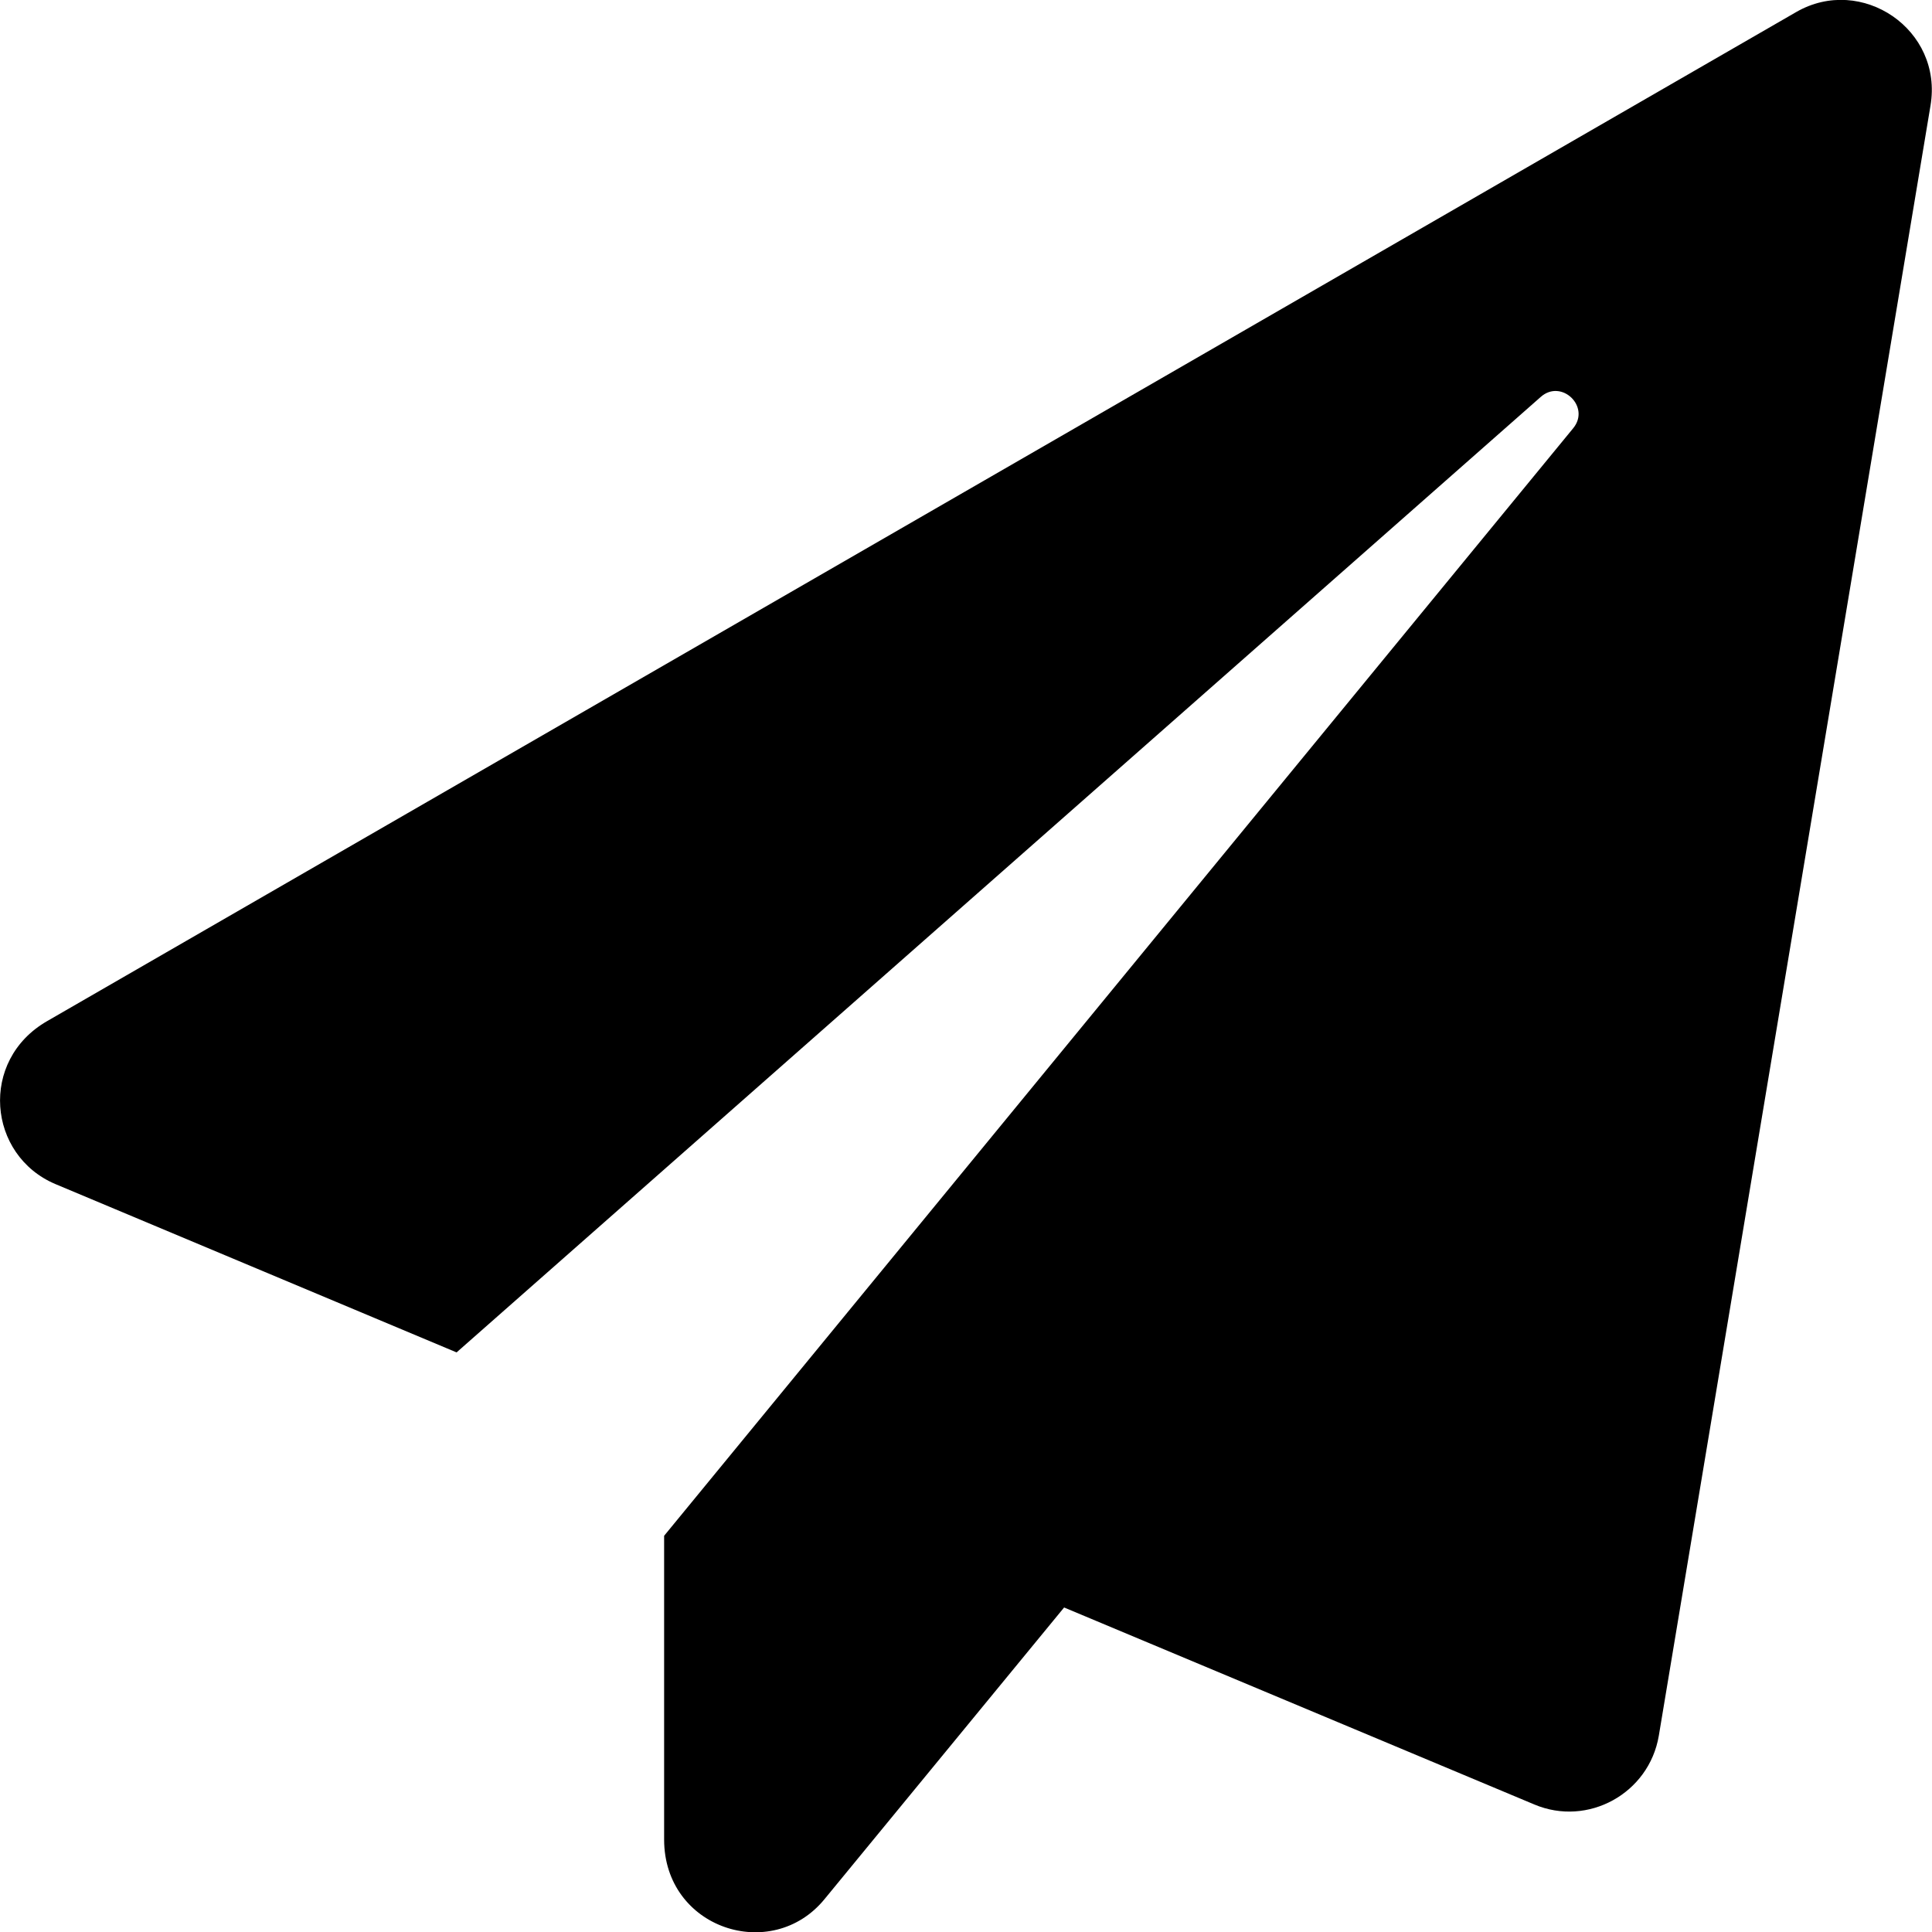
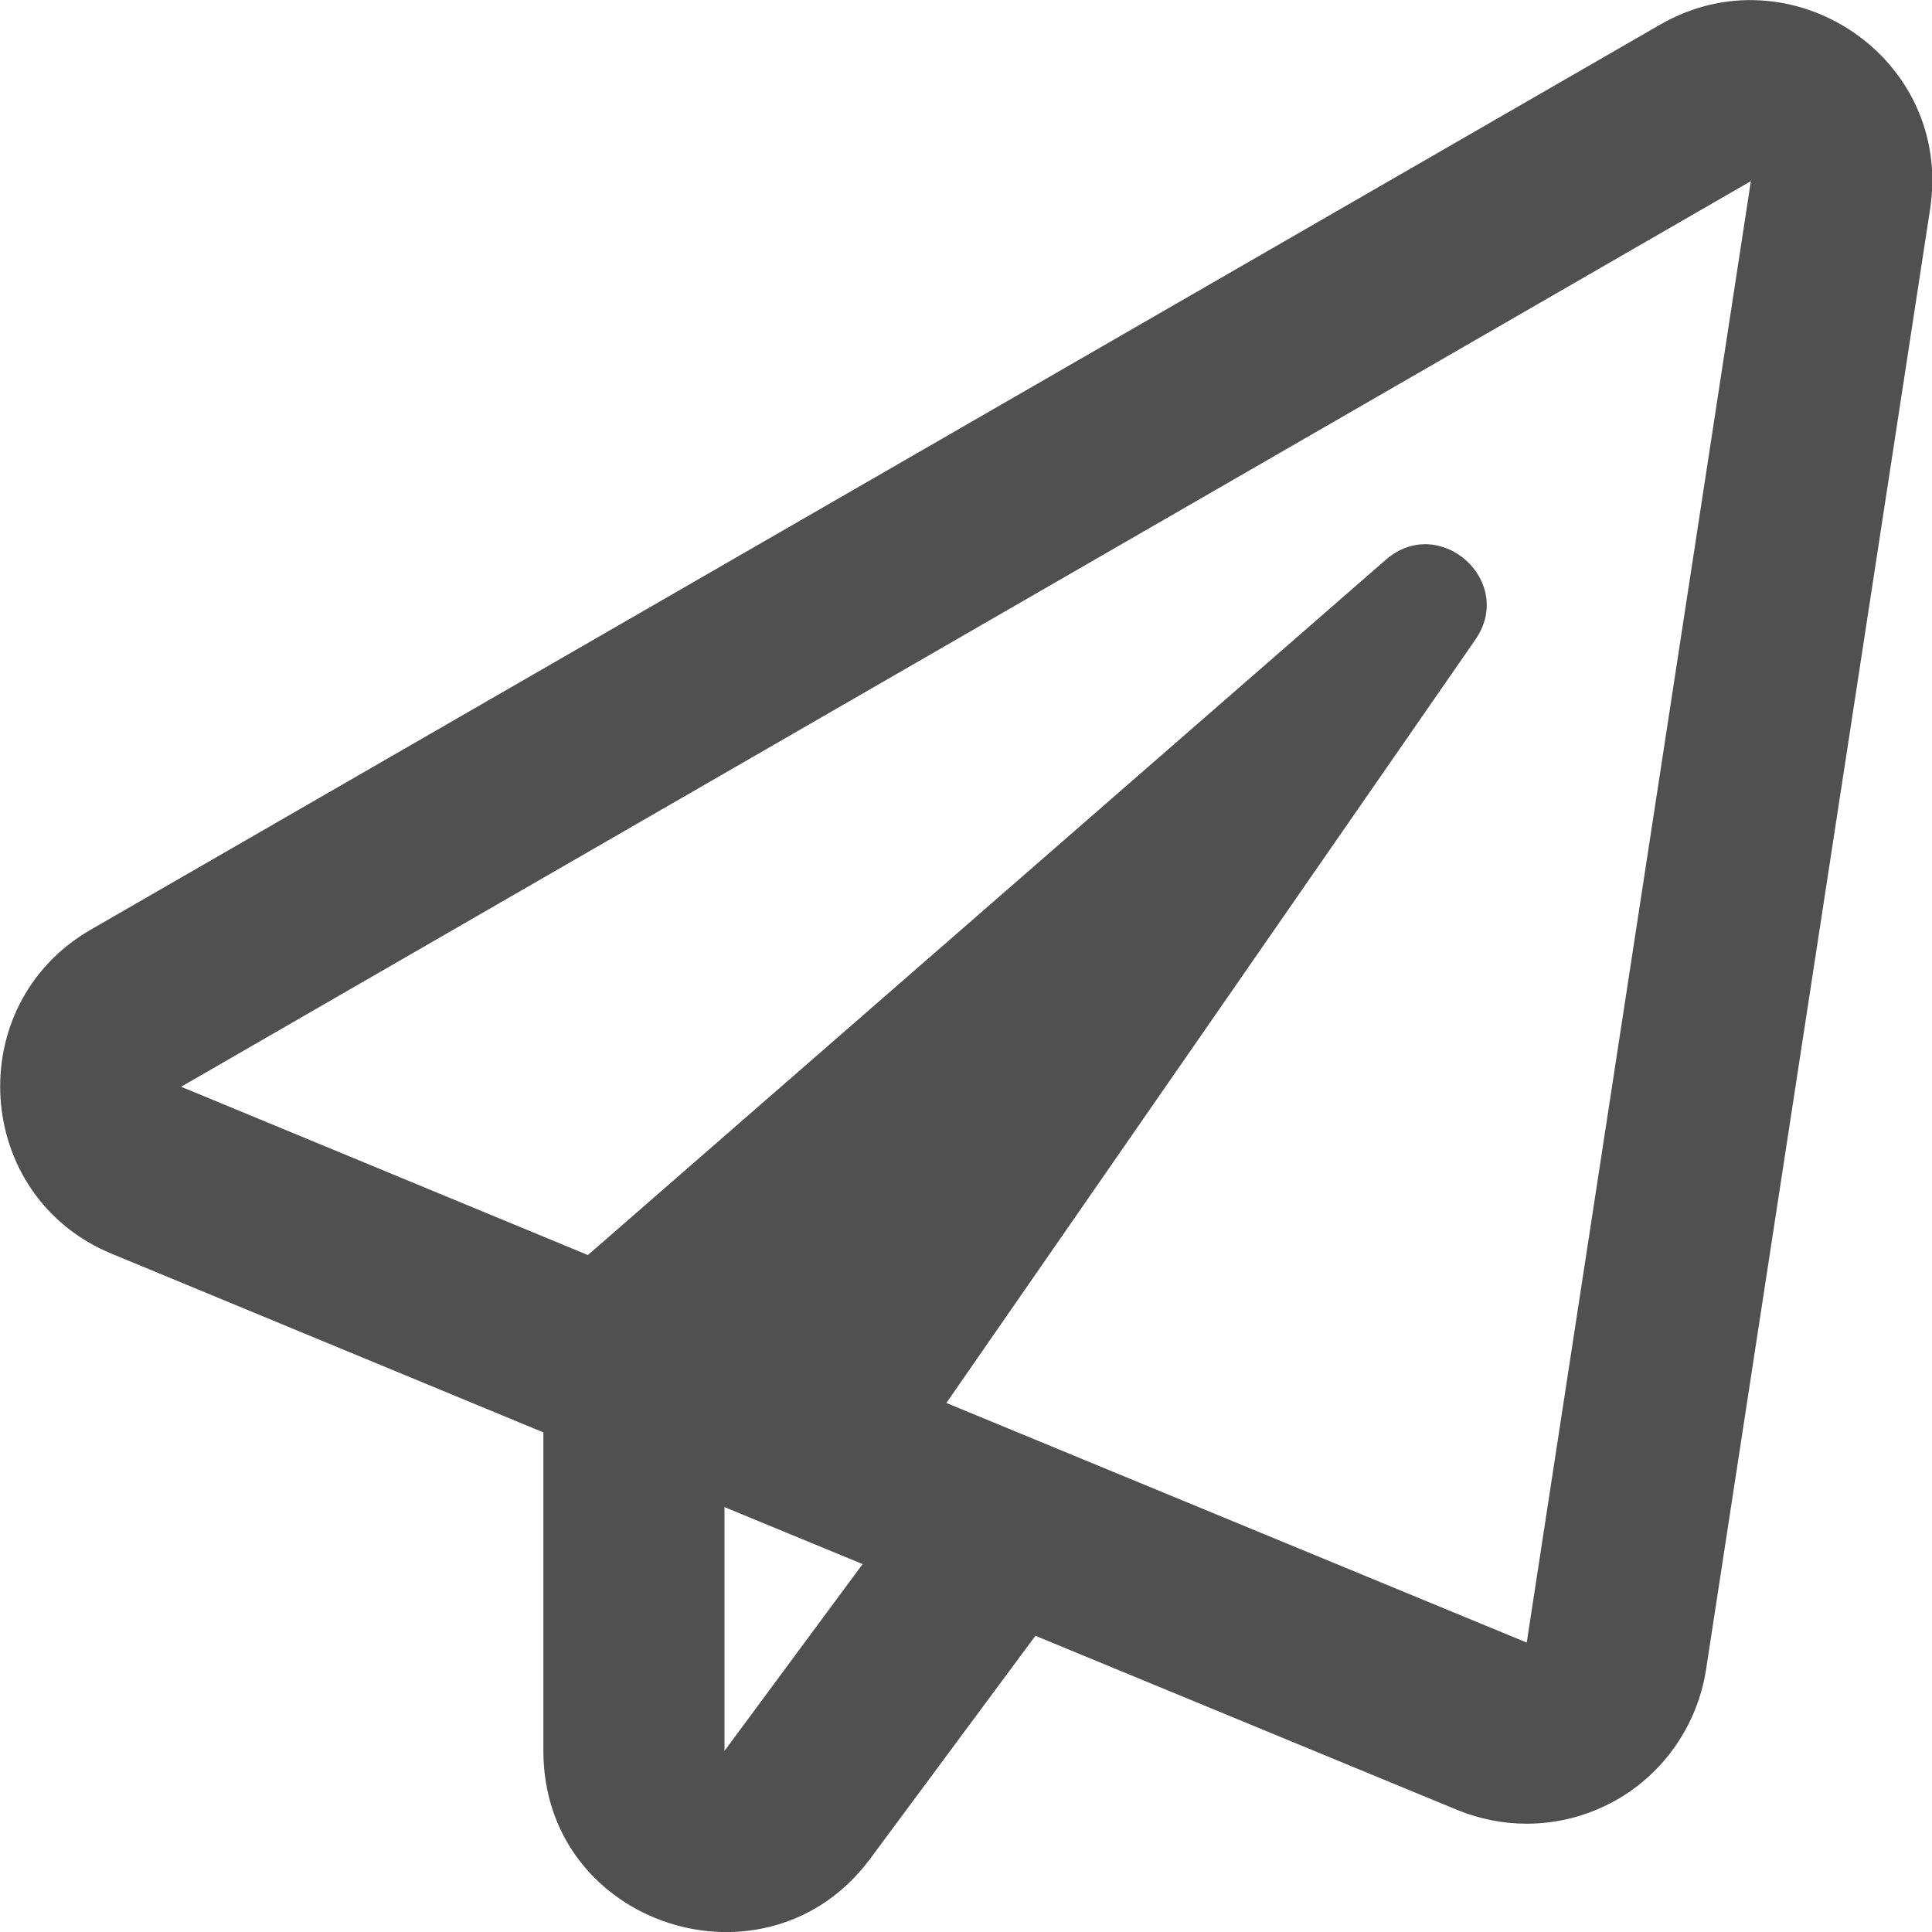
- <svg xmlns="http://www.w3.org/2000/svg" aria-hidden="true" focusable="false" data-prefix="fas" data-icon="paper-plane" class="svg-inline--fa fa-paper-plane fa-w-16" role="img" viewBox="0 0 512 512">
-   <path fill="currentColor" d="M476 3.2L12.5 270.6c-18.1 10.4-15.8 35.6 2.2 43.2L121 358.4l287.3-253.2c5.5-4.9 13.3 2.6 8.6 8.3L176 407v80.5c0 23.6 28.5 32.9 42.5 15.8L282 426l124.6 52.2c14.2 6 30.4-2.9 33-18.2l72-432C515 7.8 493.3-6.8 476 3.2z" />
+ <svg xmlns="http://www.w3.org/2000/svg" aria-hidden="true" focusable="false" data-prefix="far" data-icon="paper-plane" class="svg-inline--fa fa-paper-plane fa-w-16" role="img" viewBox="0 0 512 512">
+   <path fill="#505050" d="M440 6.5L24 246.4c-34.4 19.9-31.1 70.8 5.7 85.9L144 379.6V464c0 46.4 59.2 65.5 86.6 28.6l43.8-59.1 111.9 46.2c5.9 2.4 12.1 3.6 18.3 3.6 8.2 0 16.3-2.1 23.6-6.2 12.8-7.2 21.6-20 23.9-34.5l59.4-387.2c6.1-40.1-36.9-68.8-71.5-48.9zM192 464v-64.6l36.6 15.1L192 464zm212.6-28.7l-153.8-63.5L391 169.5c10.7-15.5-9.5-33.5-23.7-21.2L155.8 332.6 48 288 464 48l-59.4 387.3z" />
</svg>
